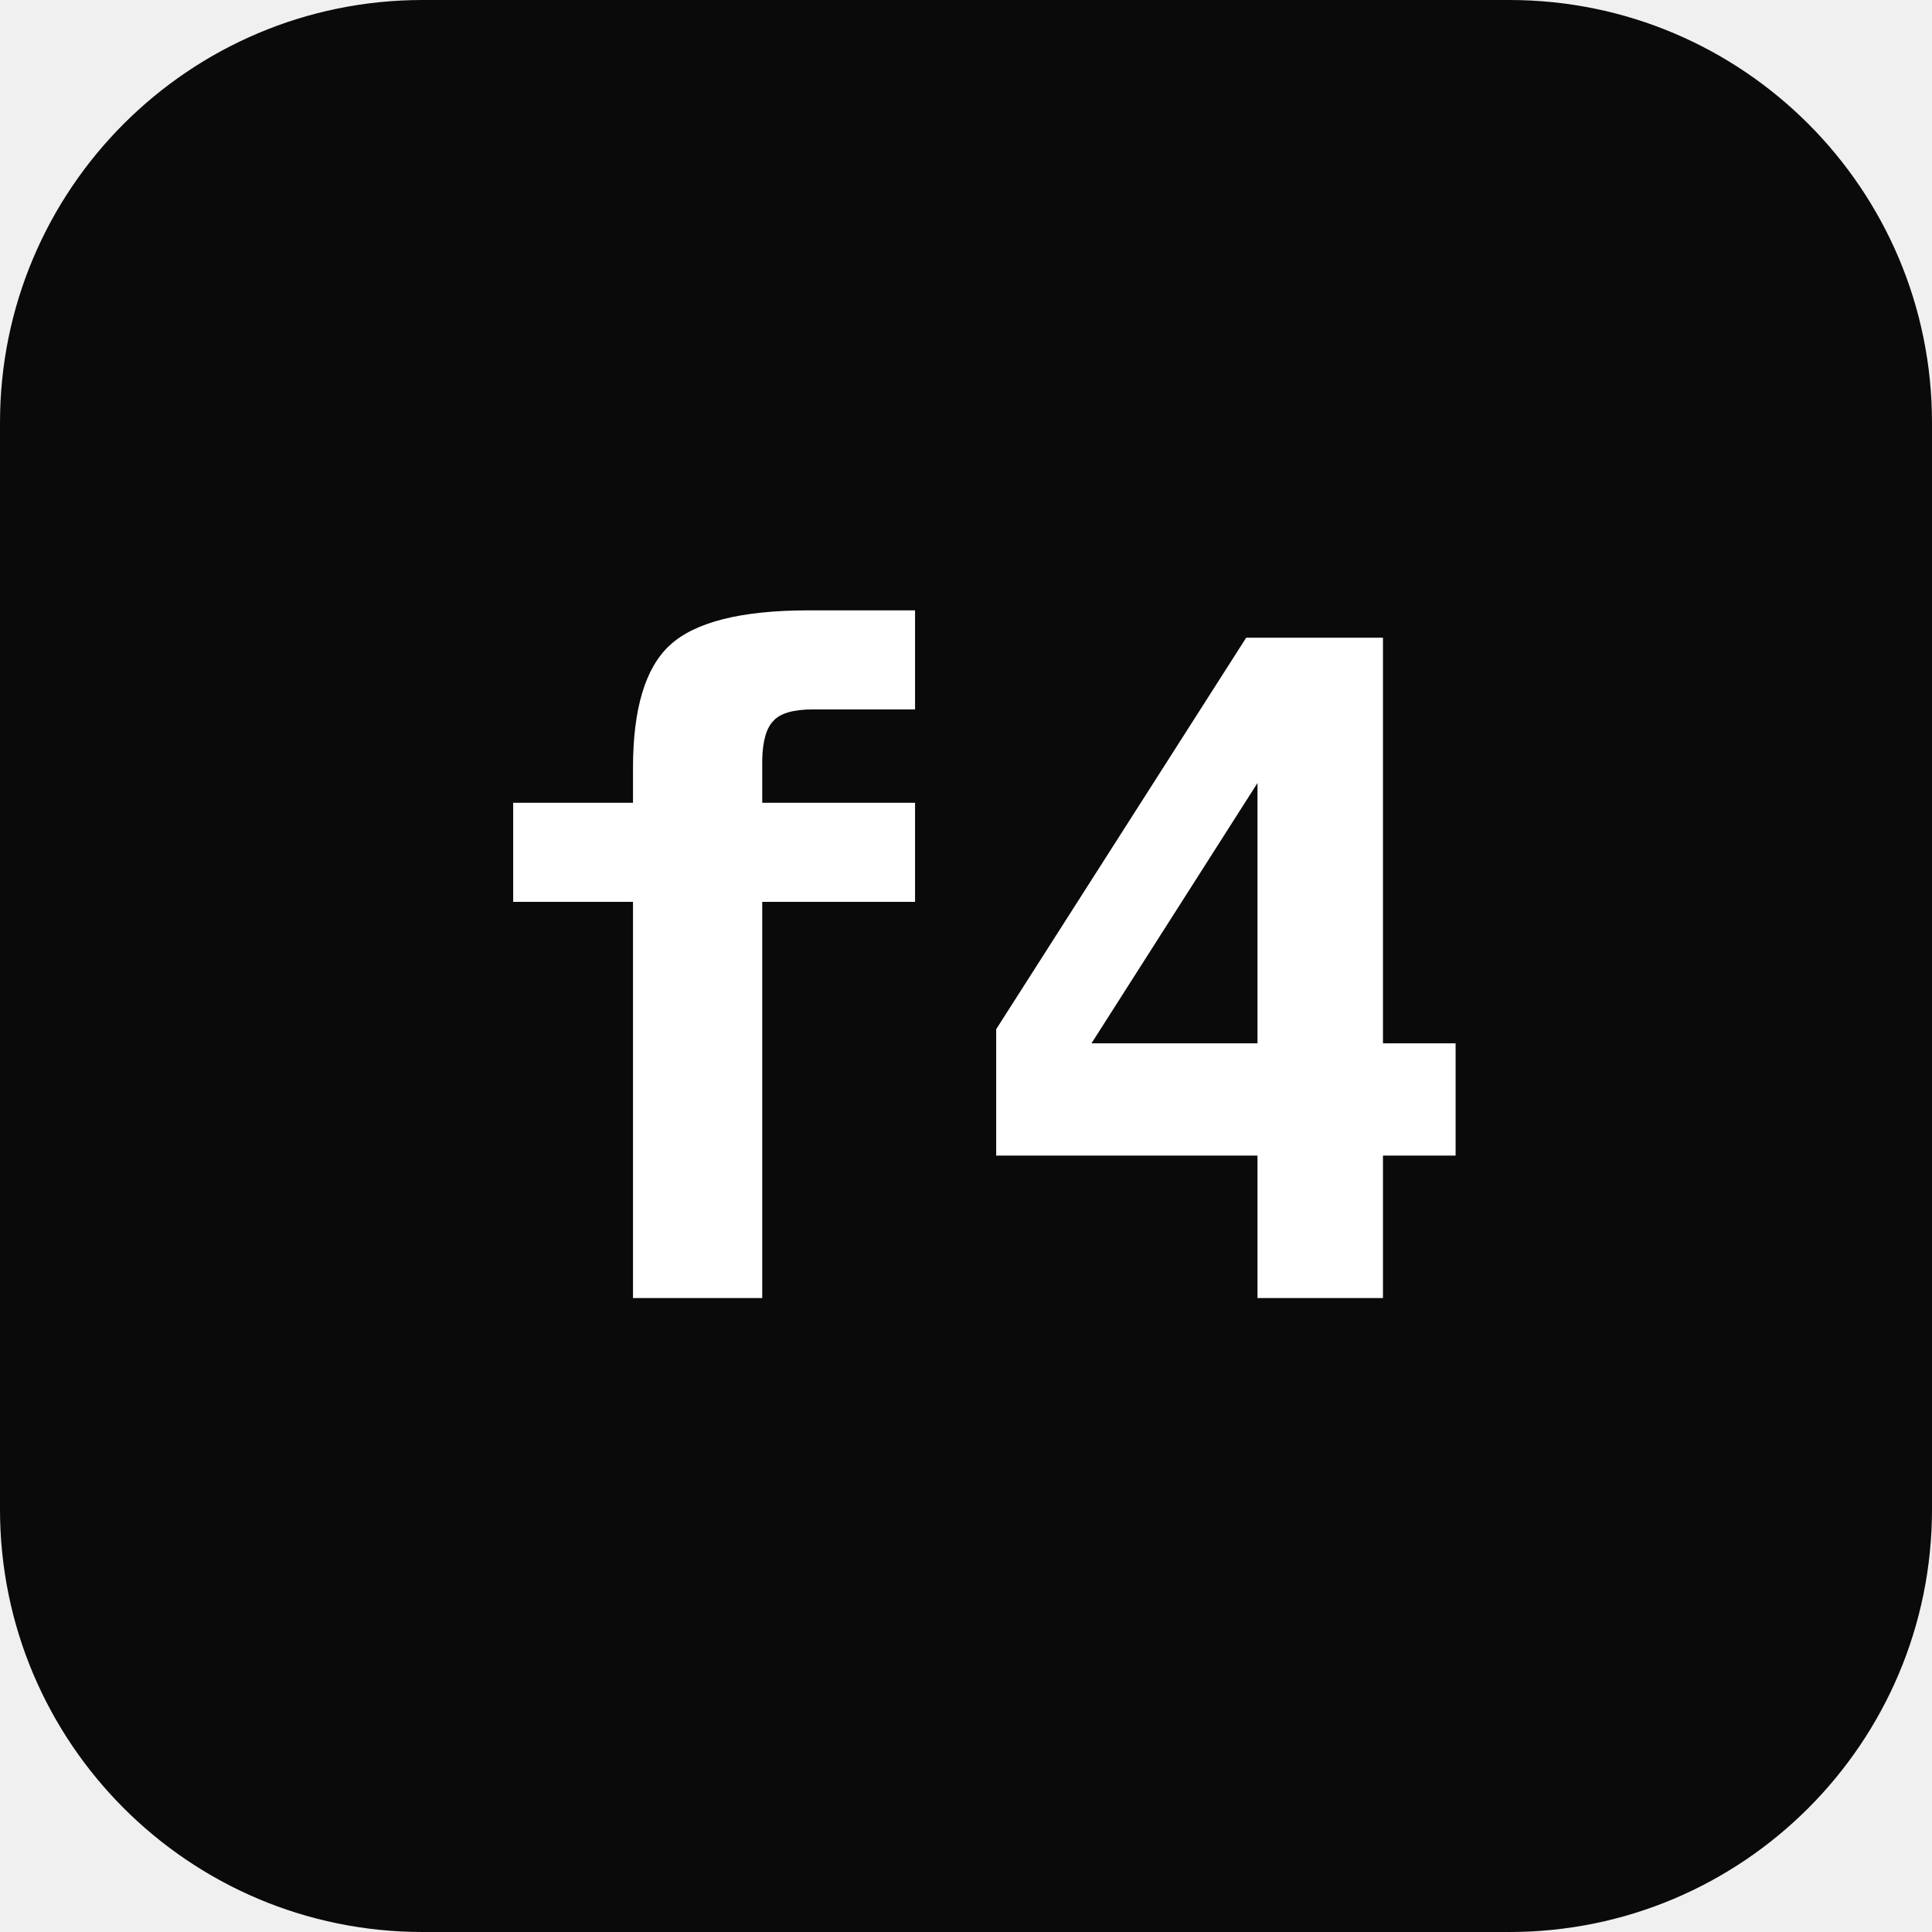
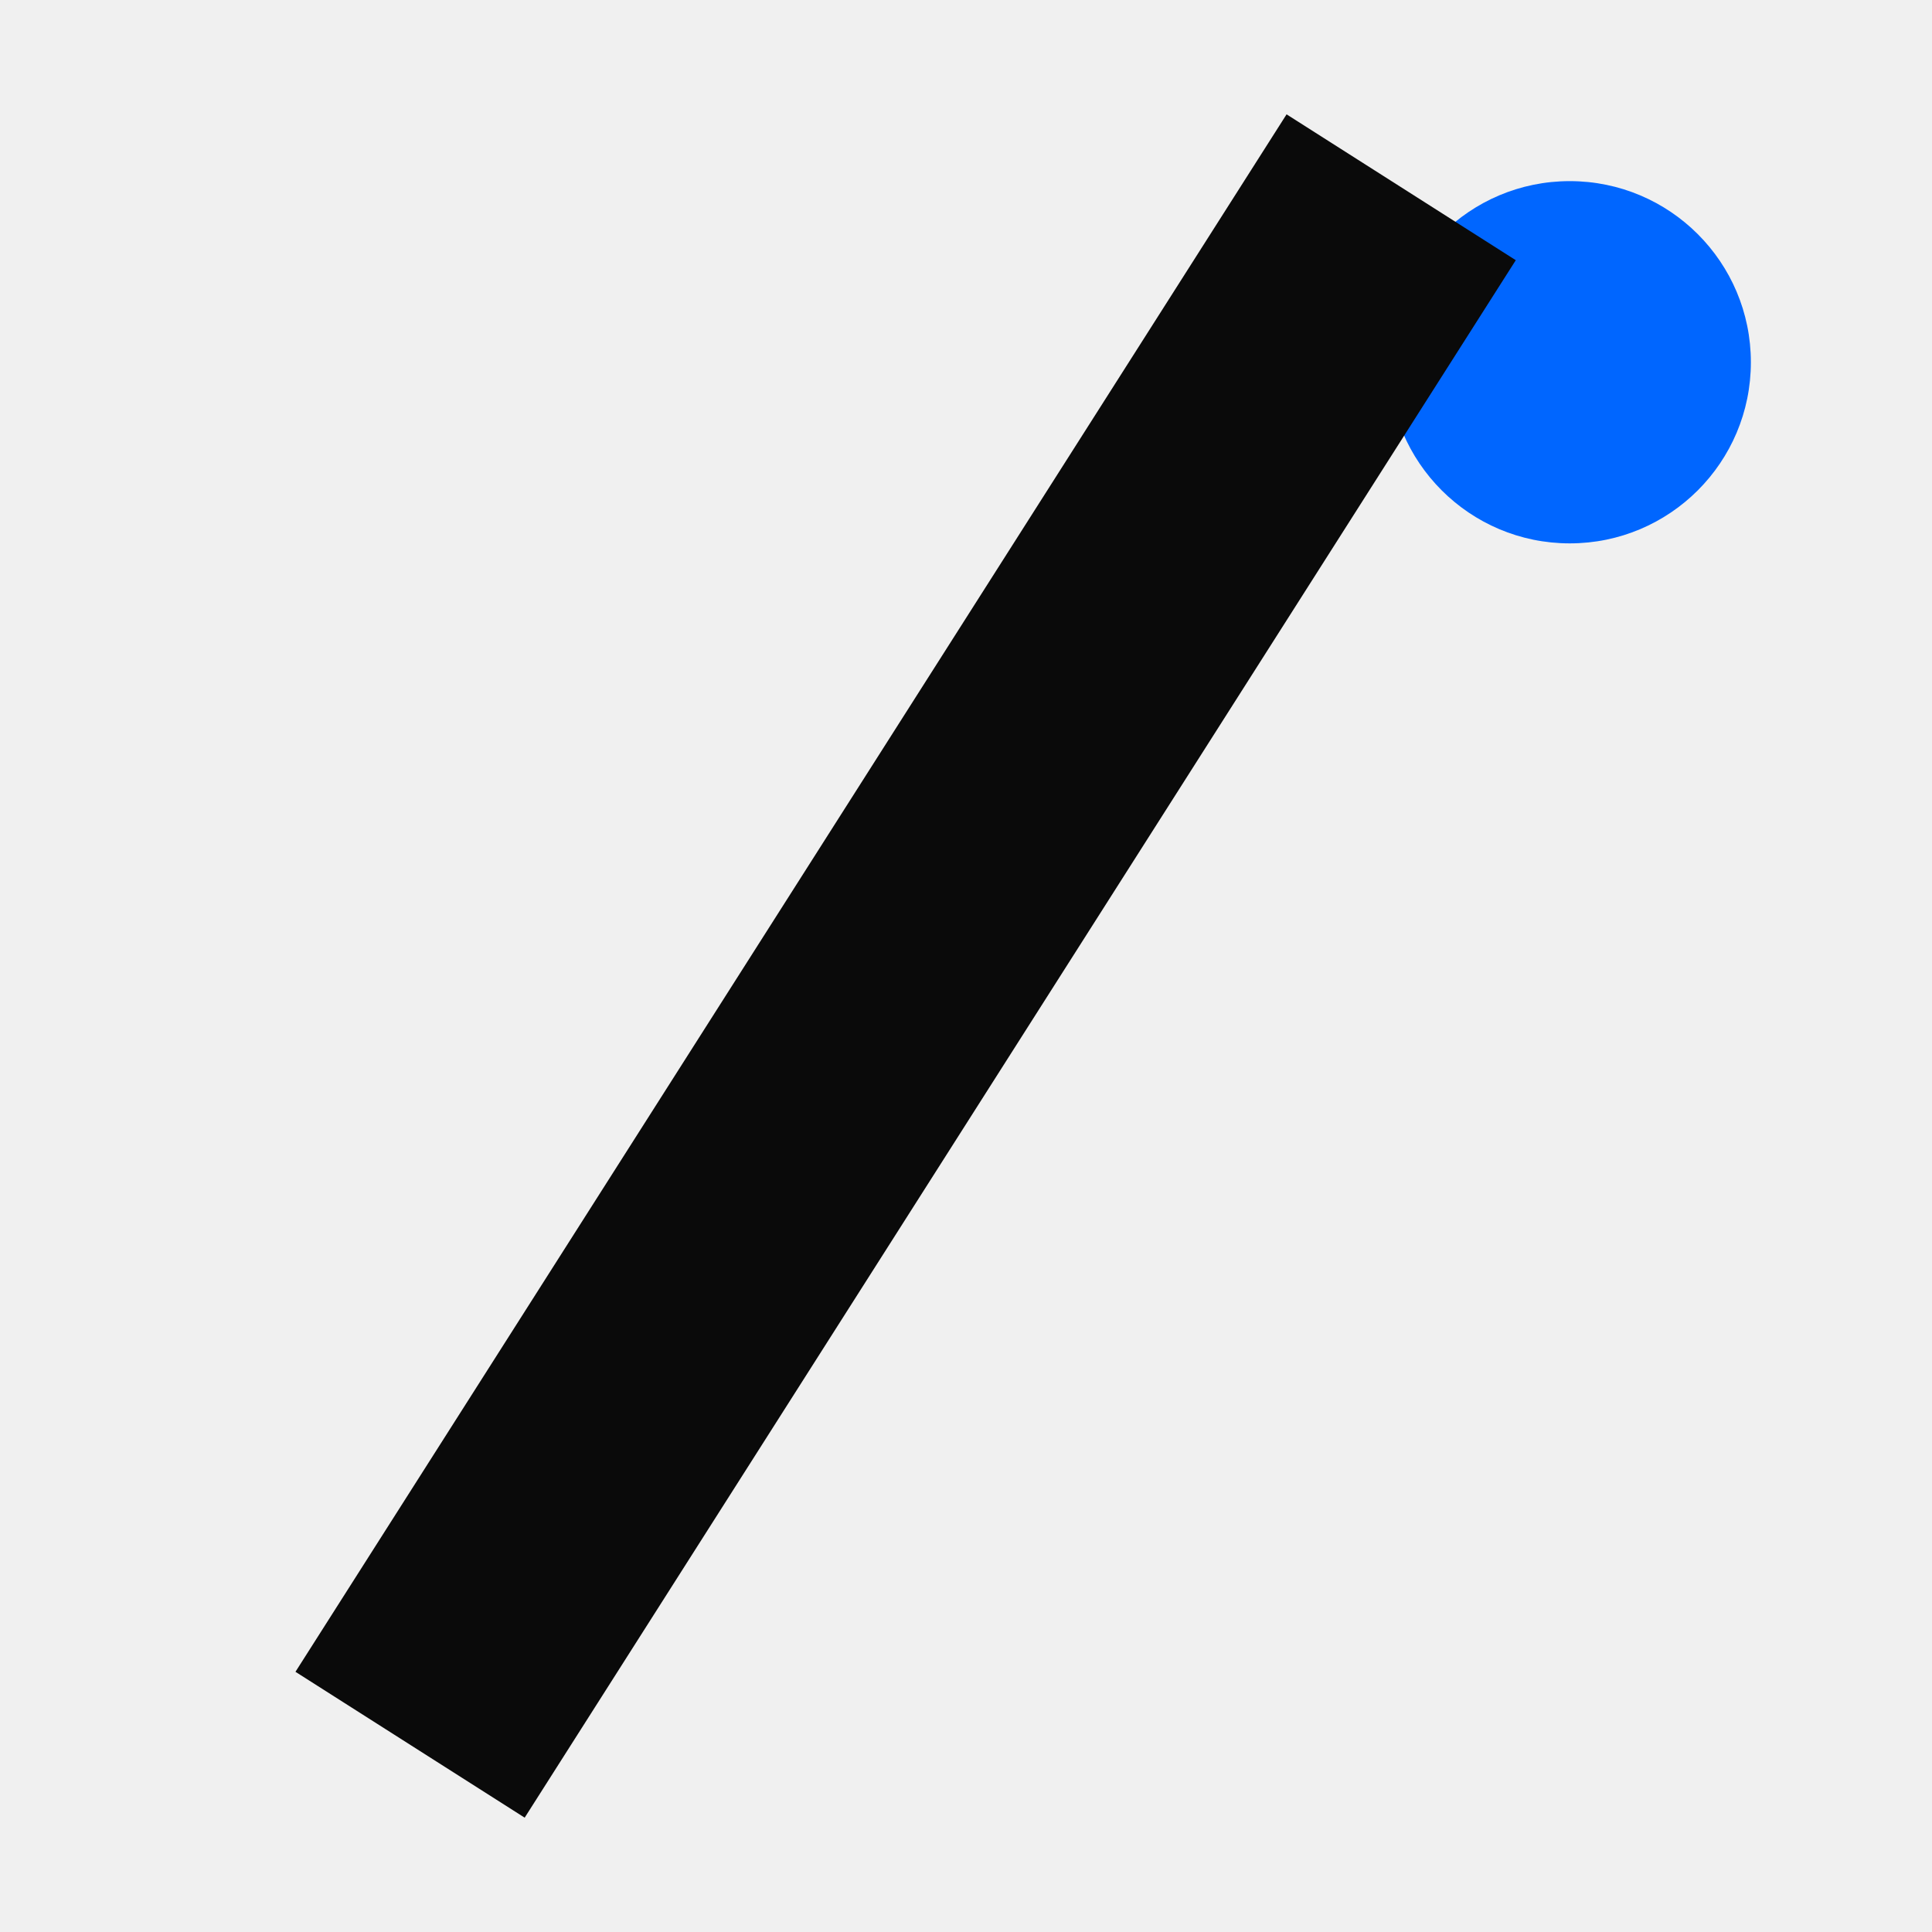
- <svg xmlns="http://www.w3.org/2000/svg" viewBox="0 0 32 32">
-   <rect width="32" height="32" rx="7" fill="#0a0a0a" />
-   <text x="16" y="21.5" text-anchor="middle" font-family="ui-monospace, 'SF Mono', Menlo, monospace" font-size="15" font-weight="700" fill="#ffffff" letter-spacing="-0.5">f4</text>
+ <svg xmlns="http://www.w3.org/2000/svg" viewBox="0 0 32 32" role="img" aria-label="form4dev">
+   <circle cx="26" cy="6" r="3" fill="#0066ff" />
+   <path d="M8 27 L22 5" stroke="#0a0a0a" stroke-width="4.5" stroke-linecap="square" />
</svg>
